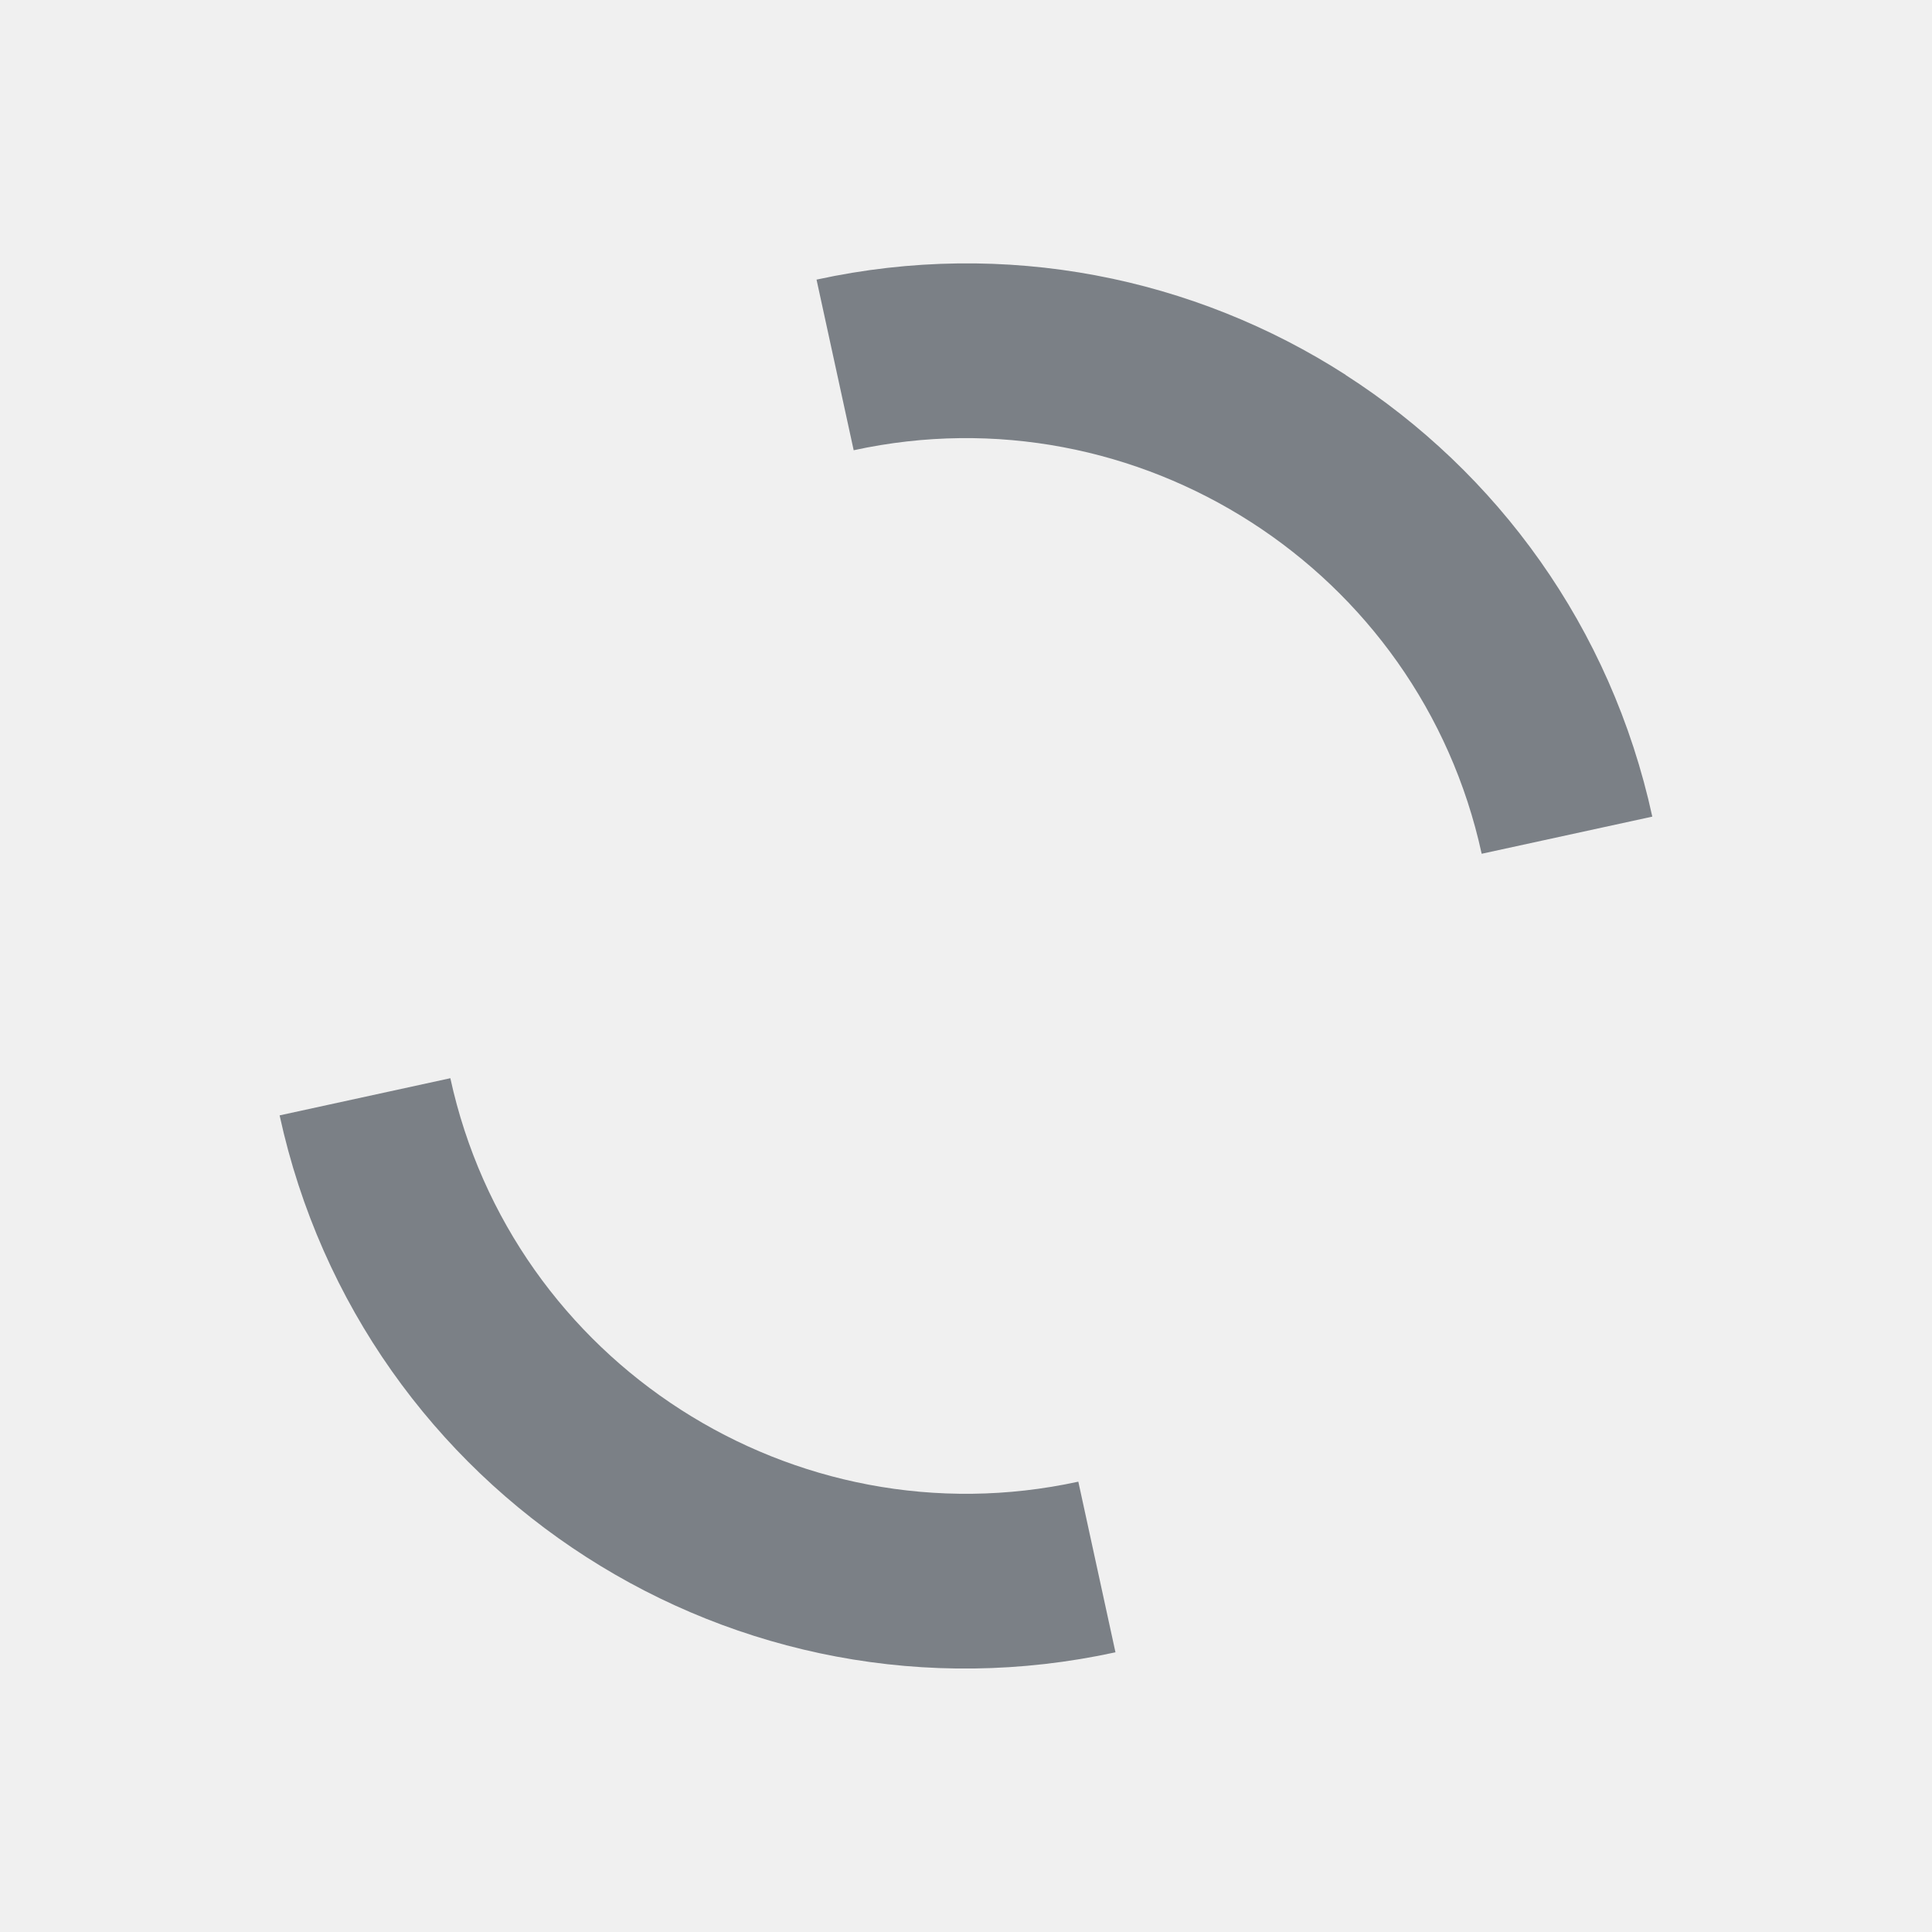
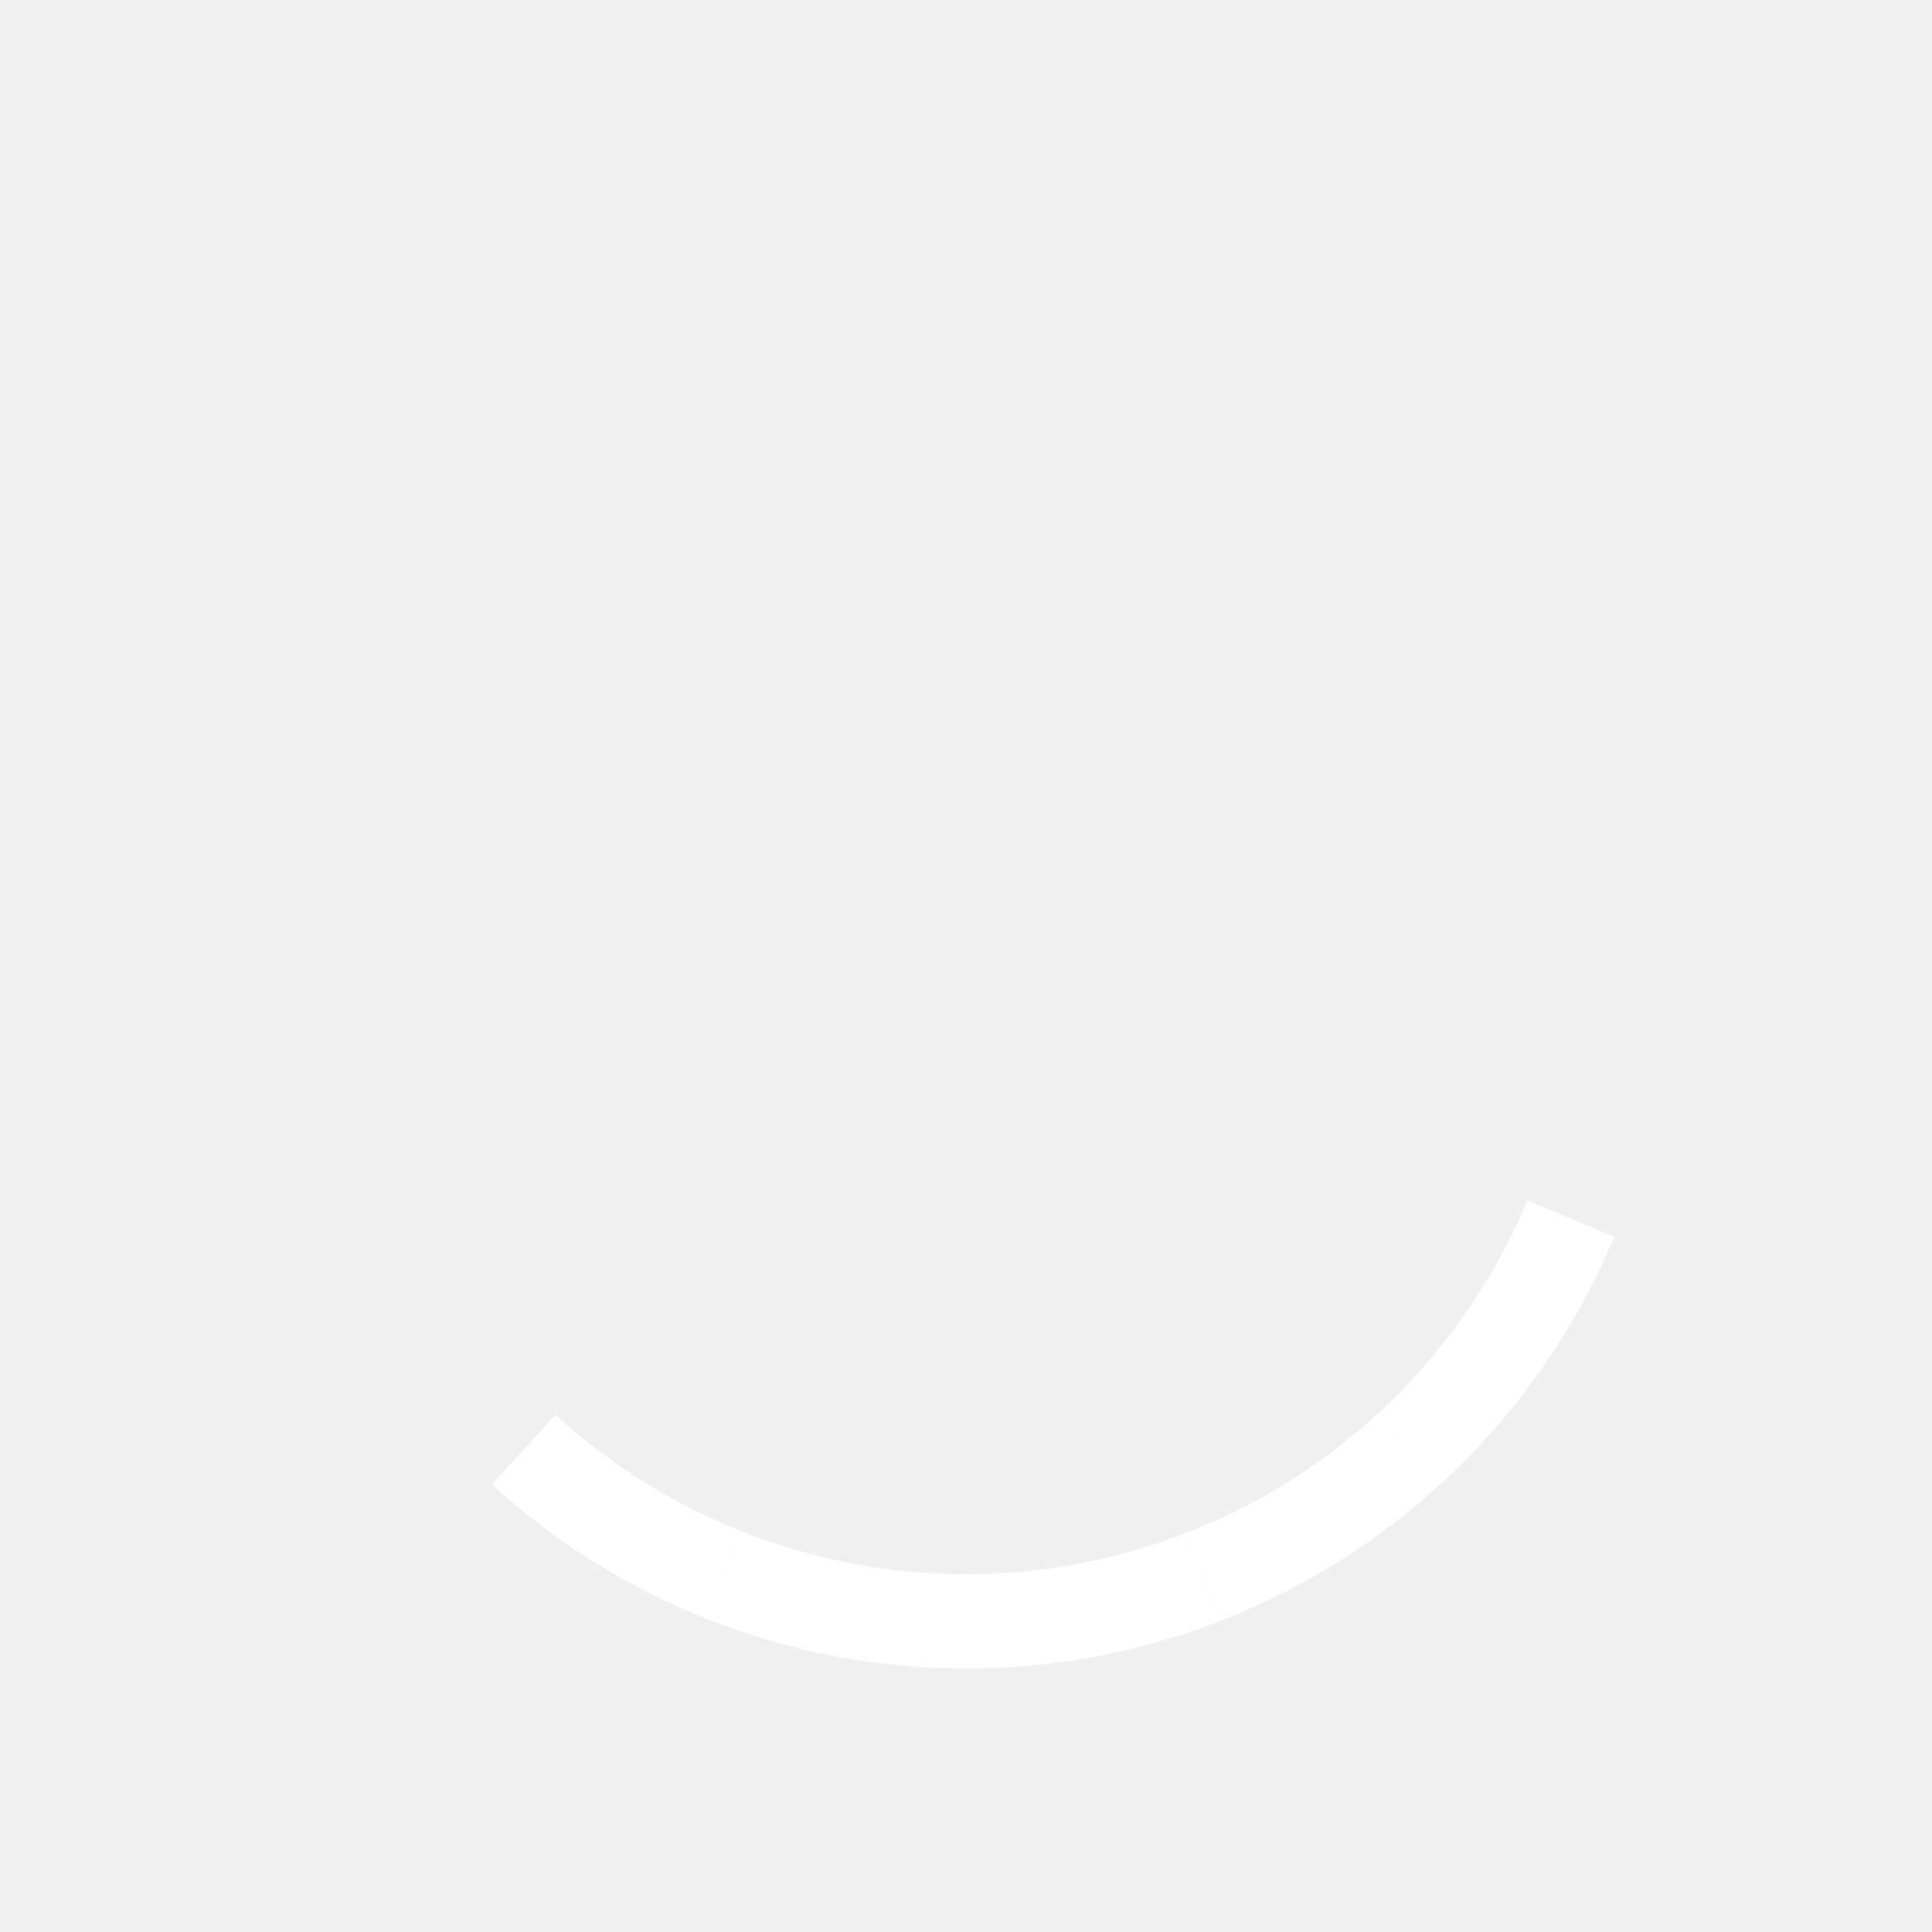
- <svg xmlns="http://www.w3.org/2000/svg" width="22" height="22" id="svg27665" version="1.1">
-   <defs id="defs27667" />
-   <g id="layer1" transform="translate(3316.417,-2094.719)">
-     <path style="color:#000000;fill:#434a54;fill-opacity:0.675;fill-rule:nonzero;stroke:none;stroke-width:2.286;marker:none;visibility:visible;display:inline;overflow:visible;enable-background:accumulate" d="m -3301.093,2098.988 c -1.722,-1.107 -3.867,-1.555 -6.026,-1.085 l 0.423,1.943 c 3.238,-0.705 6.446,1.357 7.151,4.595 l 1.943,-0.423 c -0.47,-2.159 -1.769,-3.923 -3.492,-5.029 z m -10.197,8.009 -1.943,0.423 c 0.47,2.159 1.769,3.923 3.492,5.029 1.722,1.107 3.867,1.555 6.026,1.085 l -0.423,-1.943 c -3.238,0.705 -6.446,-1.357 -7.151,-4.595 z" id="path2984" />
+ <svg xmlns="http://www.w3.org/2000/svg" xmlns:xlink="http://www.w3.org/1999/xlink" height="22" id="svg6530" version="1.1" viewBox="0 0 22 22" width="22">
+   <defs id="defs6532">
+     <linearGradient id="linearGradient4947">
+       <stop id="stop4949" offset="0" style="stop-color:#dbdee0;stop-opacity:1" />
+       <stop id="stop4951" offset="1" style="stop-color:#dbdee0;stop-opacity:0" />
+     </linearGradient>
+     <linearGradient gradientTransform="translate(448,368)" gradientUnits="userSpaceOnUse" xlink:href="#linearGradient4947" id="linearGradient3780" x1="12" x2="23" y1="6" y2="10" />
+     <linearGradient id="linearGradient3768">
+       <stop id="stop3770" offset="0" style="stop-color:#dbdee0;stop-opacity:1" />
+       <stop id="stop3772" offset="1" style="stop-color:#dbdee0;stop-opacity:0" />
+     </linearGradient>
+     <linearGradient gradientTransform="matrix(-1,0,0,1,471.875,367.875)" gradientUnits="userSpaceOnUse" xlink:href="#linearGradient3768" id="linearGradient3787" x1="5.875" x2="3.875" y1="31.125" y2="4.125" />
+     <linearGradient gradientTransform="matrix(0.8660254,0.5,-0.5,0.8660254,455.6077,363.6077)" gradientUnits="userSpaceOnUse" xlink:href="#linearGradient4947" id="linearGradient4963" x1="12" x2="23" y1="6" y2="10" />
+     <linearGradient gradientTransform="matrix(-0.8660254,-0.5,-0.5,0.8660254,476.3465,375.4369)" gradientUnits="userSpaceOnUse" xlink:href="#linearGradient3768" id="linearGradient4965" x1="5.875" x2="3.875" y1="31.125" y2="4.125" />
+     <linearGradient gradientTransform="matrix(0.5,0.8660254,-0.8660254,0.5,464.3923,363.6077)" gradientUnits="userSpaceOnUse" xlink:href="#linearGradient4947" id="linearGradient4977" x1="12" x2="23" y1="6" y2="10" />
+     <linearGradient gradientTransform="matrix(-0.5,-0.8660254,-0.8660254,0.5,476.4381,384.2215)" gradientUnits="userSpaceOnUse" xlink:href="#linearGradient3768" id="linearGradient4979" x1="5.875" x2="3.875" y1="31.125" y2="4.125" />
+     <linearGradient gradientTransform="matrix(0,1,-1,0,472,368)" gradientUnits="userSpaceOnUse" xlink:href="#linearGradient4947" id="linearGradient4991" x1="12" x2="23" y1="6" y2="10" />
+     <linearGradient gradientTransform="matrix(0,-1,-1,0,472.125,391.875)" gradientUnits="userSpaceOnUse" xlink:href="#linearGradient3768" id="linearGradient4993" x1="5.875" x2="3.875" y1="31.125" y2="4.125" />
+     <linearGradient gradientTransform="matrix(-0.5,0.8660254,-0.8660254,-0.5,476.3923,375.6077)" gradientUnits="userSpaceOnUse" xlink:href="#linearGradient4947" id="linearGradient5061" x1="12" x2="23" y1="6" y2="10" />
+     <linearGradient gradientTransform="matrix(0.5,-0.8660254,-0.8660254,-0.5,464.563,396.3466)" gradientUnits="userSpaceOnUse" xlink:href="#linearGradient3768" id="linearGradient5063" x1="5.875" x2="3.875" y1="31.125" y2="4.125" />
+     <linearGradient gradientTransform="matrix(-0.8660254,0.5,-0.5,-0.8660254,476.3923,384.3923)" gradientUnits="userSpaceOnUse" xlink:href="#linearGradient4947" id="linearGradient5084" x1="12" x2="23" y1="6" y2="10" />
+     <linearGradient gradientTransform="matrix(0.8660254,-0.5,-0.5,-0.8660254,455.7784,396.4381)" gradientUnits="userSpaceOnUse" xlink:href="#linearGradient3768" id="linearGradient5086" x1="5.875" x2="3.875" y1="31.125" y2="4.125" />
+     <linearGradient gradientTransform="matrix(-1,0,0,-1,472,392)" gradientUnits="userSpaceOnUse" xlink:href="#linearGradient4947" id="linearGradient5128" x1="12" x2="23" y1="6" y2="10" />
+     <linearGradient gradientTransform="matrix(1,0,0,-1,448.125,392.125)" gradientUnits="userSpaceOnUse" xlink:href="#linearGradient3768" id="linearGradient5130" x1="5.875" x2="3.875" y1="31.125" y2="4.125" />
+     <linearGradient gradientTransform="matrix(-0.8660254,-0.5,0.5,-0.8660254,464.3923,396.3923)" gradientUnits="userSpaceOnUse" xlink:href="#linearGradient4947" id="linearGradient5140" x1="12" x2="23" y1="6" y2="10" />
+     <linearGradient gradientTransform="matrix(0.8660254,0.5,0.5,-0.8660254,443.6534,384.563)" gradientUnits="userSpaceOnUse" xlink:href="#linearGradient3768" id="linearGradient5142" x1="5.875" x2="3.875" y1="31.125" y2="4.125" />
+     <linearGradient gradientTransform="matrix(-0.5,-0.8660254,0.8660254,-0.5,455.6077,396.3923)" gradientUnits="userSpaceOnUse" xlink:href="#linearGradient4947" id="linearGradient5152" x1="12" x2="23" y1="6" y2="10" />
+     <linearGradient gradientTransform="matrix(0.5,0.8660254,0.8660254,-0.5,443.5619,375.7784)" gradientUnits="userSpaceOnUse" xlink:href="#linearGradient3768" id="linearGradient5154" x1="5.875" x2="3.875" y1="31.125" y2="4.125" />
+     <linearGradient gradientTransform="matrix(0,-1,1,0,448,392)" gradientUnits="userSpaceOnUse" xlink:href="#linearGradient4947" id="linearGradient5164" x1="12" x2="23" y1="6" y2="10" />
+     <linearGradient gradientTransform="matrix(0,1,1,0,447.875,368.125)" gradientUnits="userSpaceOnUse" xlink:href="#linearGradient3768" id="linearGradient5166" x1="5.875" x2="3.875" y1="31.125" y2="4.125" />
+     <linearGradient gradientTransform="matrix(0.5,-0.8660254,0.8660254,0.5,443.6077,384.3923)" gradientUnits="userSpaceOnUse" xlink:href="#linearGradient4947" id="linearGradient5176" x1="12" x2="23" y1="6" y2="10" />
+     <linearGradient gradientTransform="matrix(-0.5,0.8660254,0.8660254,0.5,455.437,363.6535)" gradientUnits="userSpaceOnUse" xlink:href="#linearGradient3768" id="linearGradient5178" x1="5.875" x2="3.875" y1="31.125" y2="4.125" />
+     <linearGradient gradientTransform="matrix(0.8660254,-0.5,0.5,0.8660254,443.6077,375.6077)" gradientUnits="userSpaceOnUse" xlink:href="#linearGradient4947" id="linearGradient5188" x1="12" x2="23" y1="6" y2="10" />
+     <linearGradient gradientTransform="matrix(-0.8660254,0.5,0.5,0.8660254,464.2216,363.562)" gradientUnits="userSpaceOnUse" xlink:href="#linearGradient3768" id="linearGradient5190" x1="5.875" x2="3.875" y1="31.125" y2="4.125" />
+   </defs>
+   <g id="layer1" transform="translate(-449,-821.3622)" />
+   <g id="layer2" transform="translate(-449,-369)">
+     <rect height="22" id="rect4910" style="color:#bebebe;fill:none;stroke:none;stroke-width:1;marker:none;visibility:visible;display:inline;overflow:visible" width="22" x="449" y="369" />
+     <path style="opacity:1;fill:none;fill-opacity:1;stroke:#ffffff;stroke-width:1.074;stroke-opacity:1" clip-path="none" d="m 462.704,386.956 a 7.463,7.463 0 0 1 -2.704,0.507" id="path4336-0" />
+     <path style="opacity:1;fill:none;fill-opacity:1;stroke:#ffffff;stroke-width:1.074;stroke-opacity:1" clip-path="none" d="m 465.038,385.506 a 7.463,7.463 0 0 1 -2.334,1.45" id="path4321-9" />
+     <path style="opacity:1;fill:none;fill-opacity:1;stroke:#ffffff;stroke-width:1.074;stroke-opacity:1" clip-path="none" d="m 466.887,382.876 a 7.463,7.463 0 0 1 -1.848,2.63" id="path4331-9" />
+     <path style="opacity:1;fill:none;fill-opacity:1;stroke:#ffffff;stroke-width:1.074;stroke-opacity:1" clip-path="none" d="m 457.248,386.937 a 7.463,7.463 0 0 1 -2.285,-1.43" id="path4341-7" />
+     <path style="opacity:1;fill:none;fill-opacity:1;stroke:#ffffff;stroke-width:1.074;stroke-opacity:1" clip-path="none" d="m 460,387.463 a 7.463,7.463 0 0 1 -2.752,-0.526" id="path4170-4" />
+     <path style="opacity:1;fill:none;fill-opacity:1;stroke:#ffffff;stroke-width:1.074;stroke-opacity:1" clip-path="none" d="m 440.554,386.956 a 7.463,7.463 0 0 1 -2.704,0.507" id="path4336-0-6" />
+     <path style="opacity:1;fill:none;fill-opacity:1;stroke:#ffffff;stroke-width:1.074;stroke-opacity:1" clip-path="none" d="m 442.888,385.506 a 7.463,7.463 0 0 1 -2.334,1.45" id="path4321-9-8" />
+     <path style="opacity:1;fill:none;fill-opacity:1;stroke:#ffffff;stroke-width:1.074;stroke-opacity:1" clip-path="none" d="m 444.736,382.876 a 7.463,7.463 0 0 1 -1.848,2.63" id="path4331-9-9" />
+     <path style="opacity:1;fill:none;fill-opacity:1;stroke:#ffffff;stroke-width:1.074;stroke-opacity:1" clip-path="none" d="m 445.312,380 0,0 a 7.463,7.463 0 0 1 -0.576,2.875" id="path4265-5-8" />
+     <path style="opacity:1;fill:none;fill-opacity:1;stroke:#ffffff;stroke-width:1.074;stroke-opacity:1" clip-path="none" d="m 444.708,377.059 a 7.463,7.463 0 0 1 0.604,2.941" id="path4326-5-3" />
+     <path style="opacity:1;fill:none;fill-opacity:1;stroke:#ffffff;stroke-width:1.074;stroke-opacity:1" clip-path="none" d="m 442.886,374.493 a 7.463,7.463 0 0 1 1.822,2.566" id="path4303-3-3" />
+     <path style="opacity:1;fill:none;fill-opacity:1;stroke:#ffffff;stroke-width:1.074;stroke-opacity:1" clip-path="none" d="m 440.602,373.063 a 7.463,7.463 0 0 1 2.285,1.43" id="path4363-8-2" />
+     <path id="path4260-1-2" style="opacity:1;fill:none;fill-opacity:1;stroke:#ffffff;stroke-width:1.074;stroke-opacity:1" d="m 437.849,372.537 a 7.463,7.463 0 0 1 0.063,2.6e-4 m 2e-5,0 a 7.463,7.463 0 0 1 2.69,0.526" />
+     <path style="opacity:1;fill:none;fill-opacity:1;stroke:#ffffff;stroke-width:1.074;stroke-opacity:1" clip-path="none" d="m 435.222,373.015 a 7.463,7.463 0 0 1 2.628,-0.478" id="path4356-4-6" />
+     <path style="opacity:1;fill:none;fill-opacity:1;stroke:#ffffff;stroke-width:1.074;stroke-opacity:1" clip-path="none" d="m 432.811,374.494 a 7.463,7.463 0 0 1 2.411,-1.48" id="path4285-3-1" />
+     <path style="opacity:1;fill:none;fill-opacity:1;stroke:#ffffff;stroke-width:1.074;stroke-opacity:1" clip-path="none" d="m 430.962,377.125 a 7.463,7.463 0 0 1 1.848,-2.63" id="path4351-8-7" />
+     <path style="opacity:1;fill:none;fill-opacity:1;stroke:#ffffff;stroke-width:1.074;stroke-opacity:1" clip-path="none" d="m 430.386,380 a 7.463,7.463 0 0 1 0.576,-2.875" id="path4280-4-6" />
+     <path style="opacity:1;fill:none;fill-opacity:1;stroke:#ffffff;stroke-width:1.074;stroke-opacity:1" clip-path="none" d="m 430.913,382.754 a 7.463,7.463 0 0 1 -0.527,-2.753" id="path4346-9-8" />
+     <path style="opacity:1;fill:none;fill-opacity:1;stroke:#ffffff;stroke-width:1.074;stroke-opacity:1" clip-path="none" d="m 432.812,385.507 a 7.463,7.463 0 0 1 -1.899,-2.753" id="path4312-5-3" />
+     <path style="opacity:1;fill:none;fill-opacity:1;stroke:#ffffff;stroke-width:1.074;stroke-opacity:1" clip-path="none" d="m 435.097,386.937 a 7.463,7.463 0 0 1 -2.285,-1.43" id="path4341-7-2" />
+     <path style="opacity:1;fill:none;fill-opacity:1;stroke:#ffffff;stroke-width:1.074;stroke-opacity:1" clip-path="none" d="m 437.849,387.463 a 7.463,7.463 0 0 1 -2.752,-0.526" id="path4170-4-5" />
  </g>
</svg>
